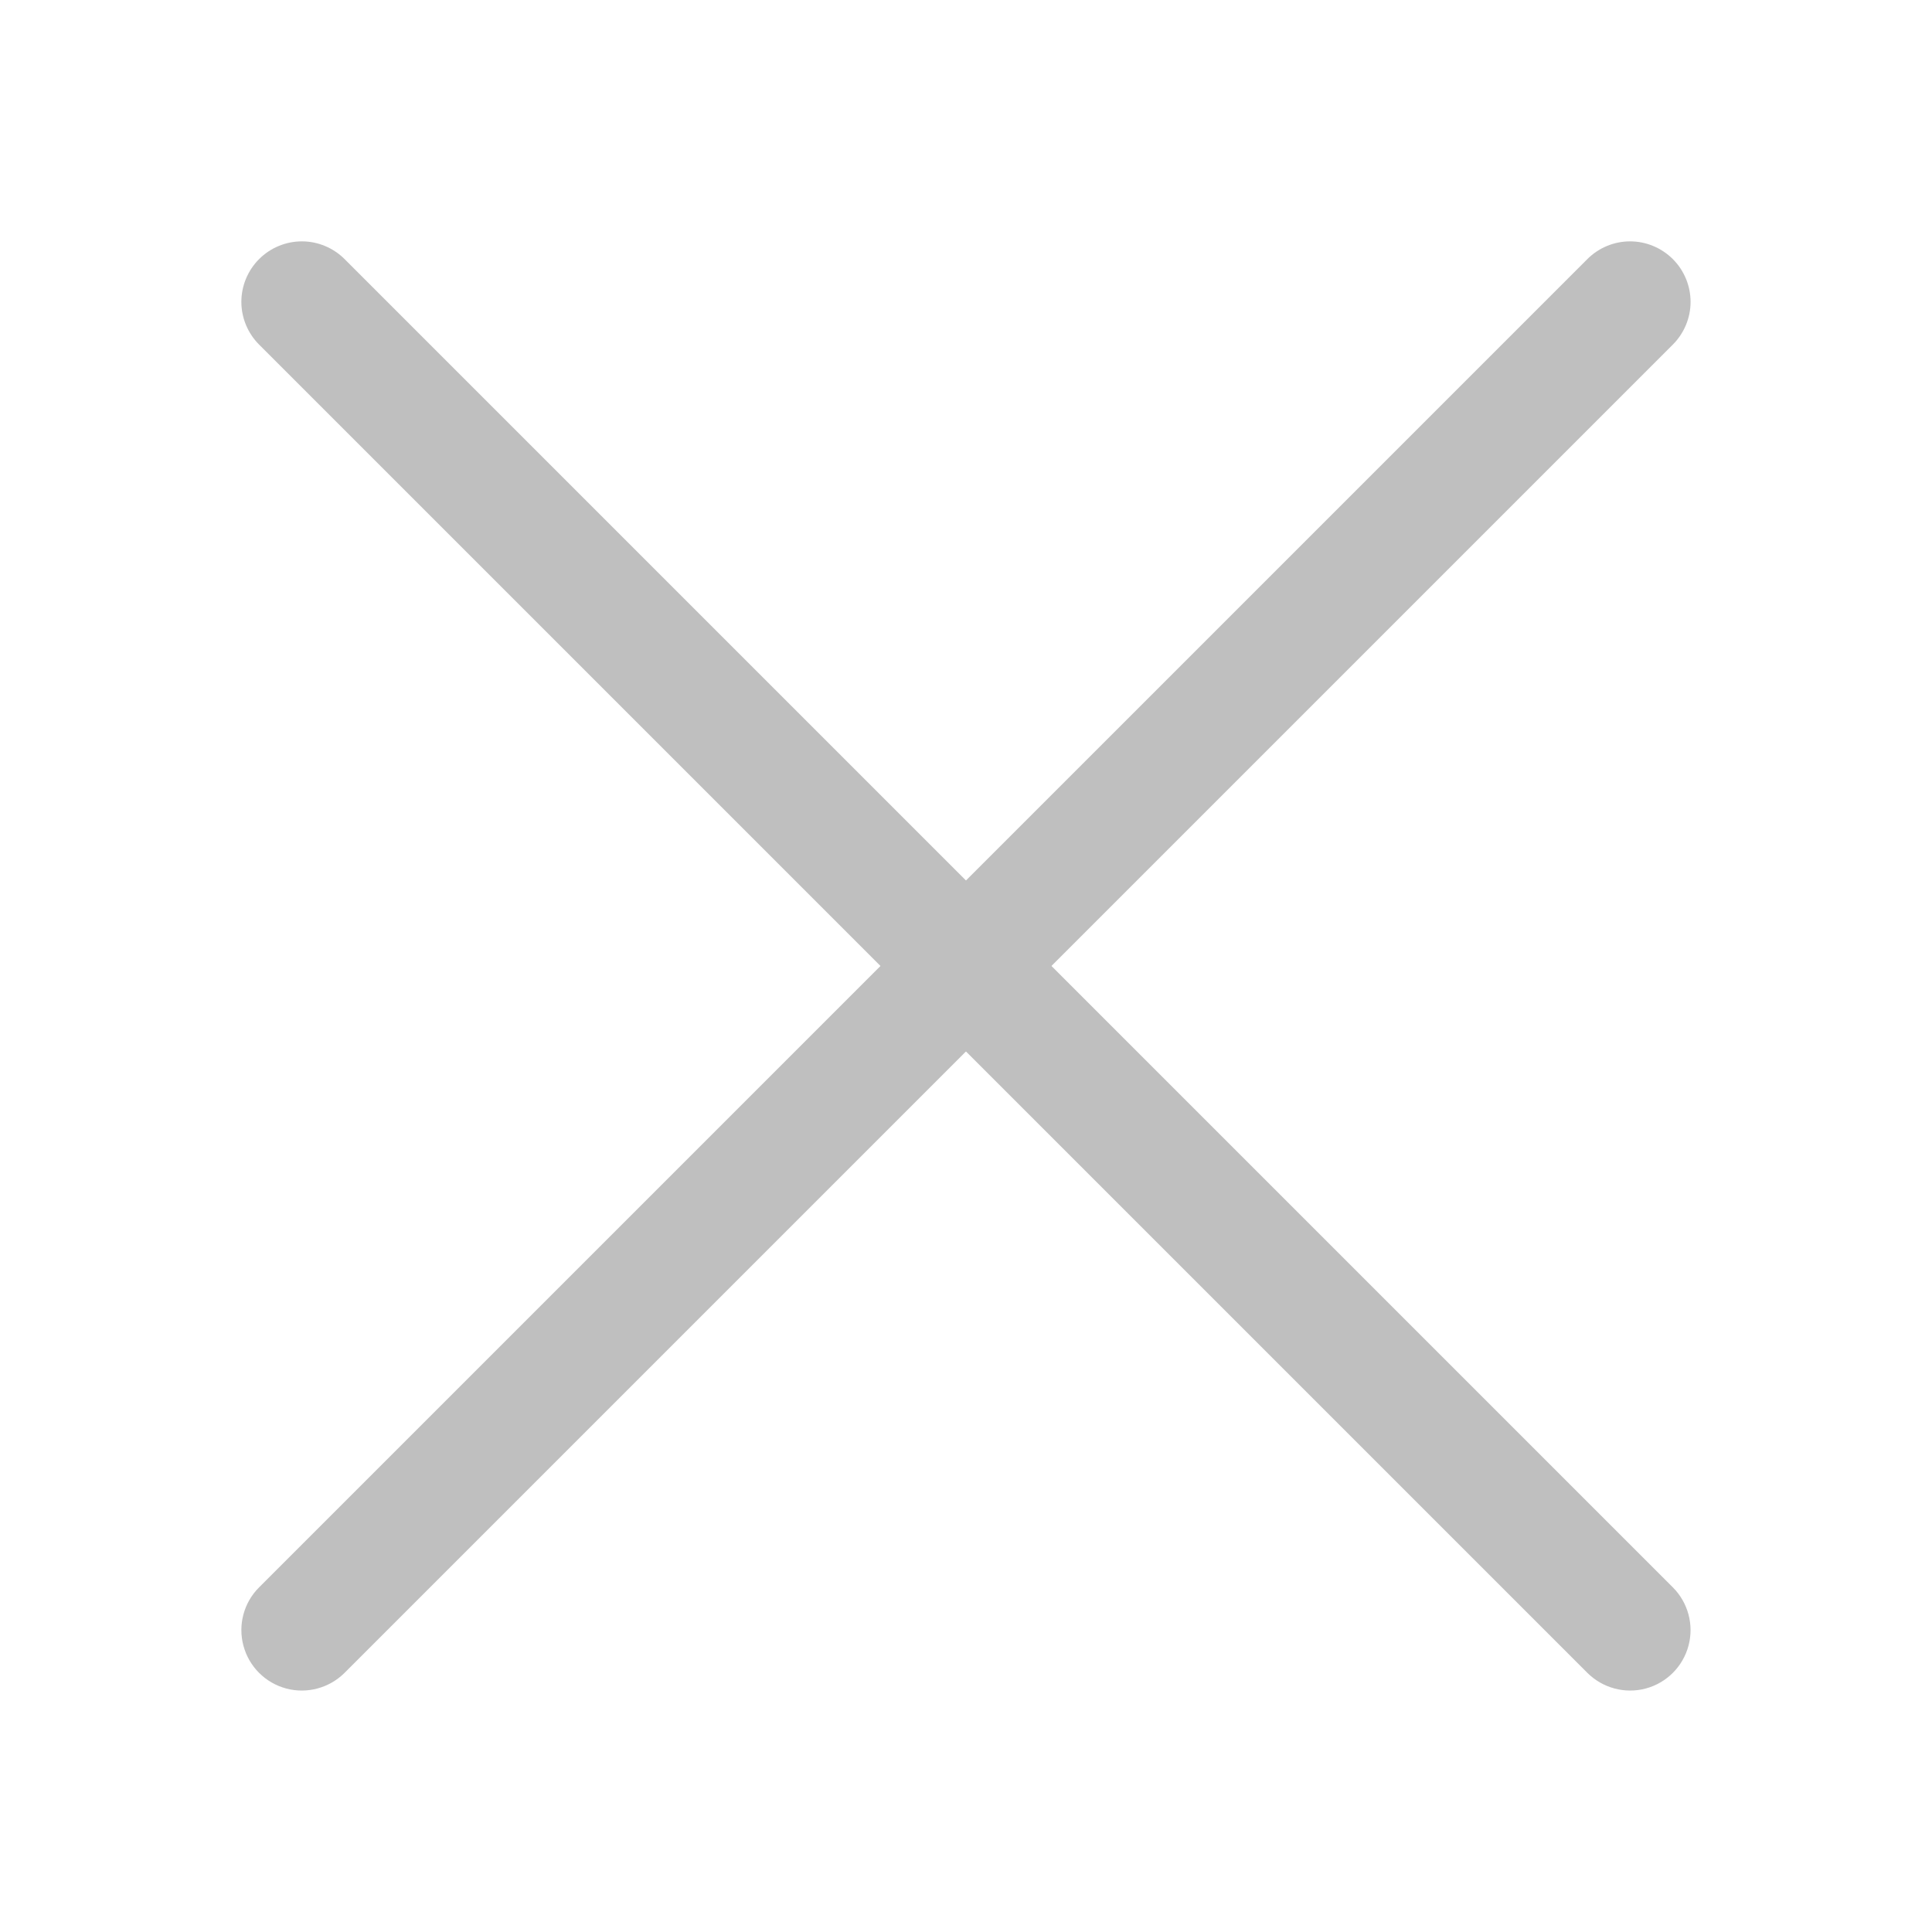
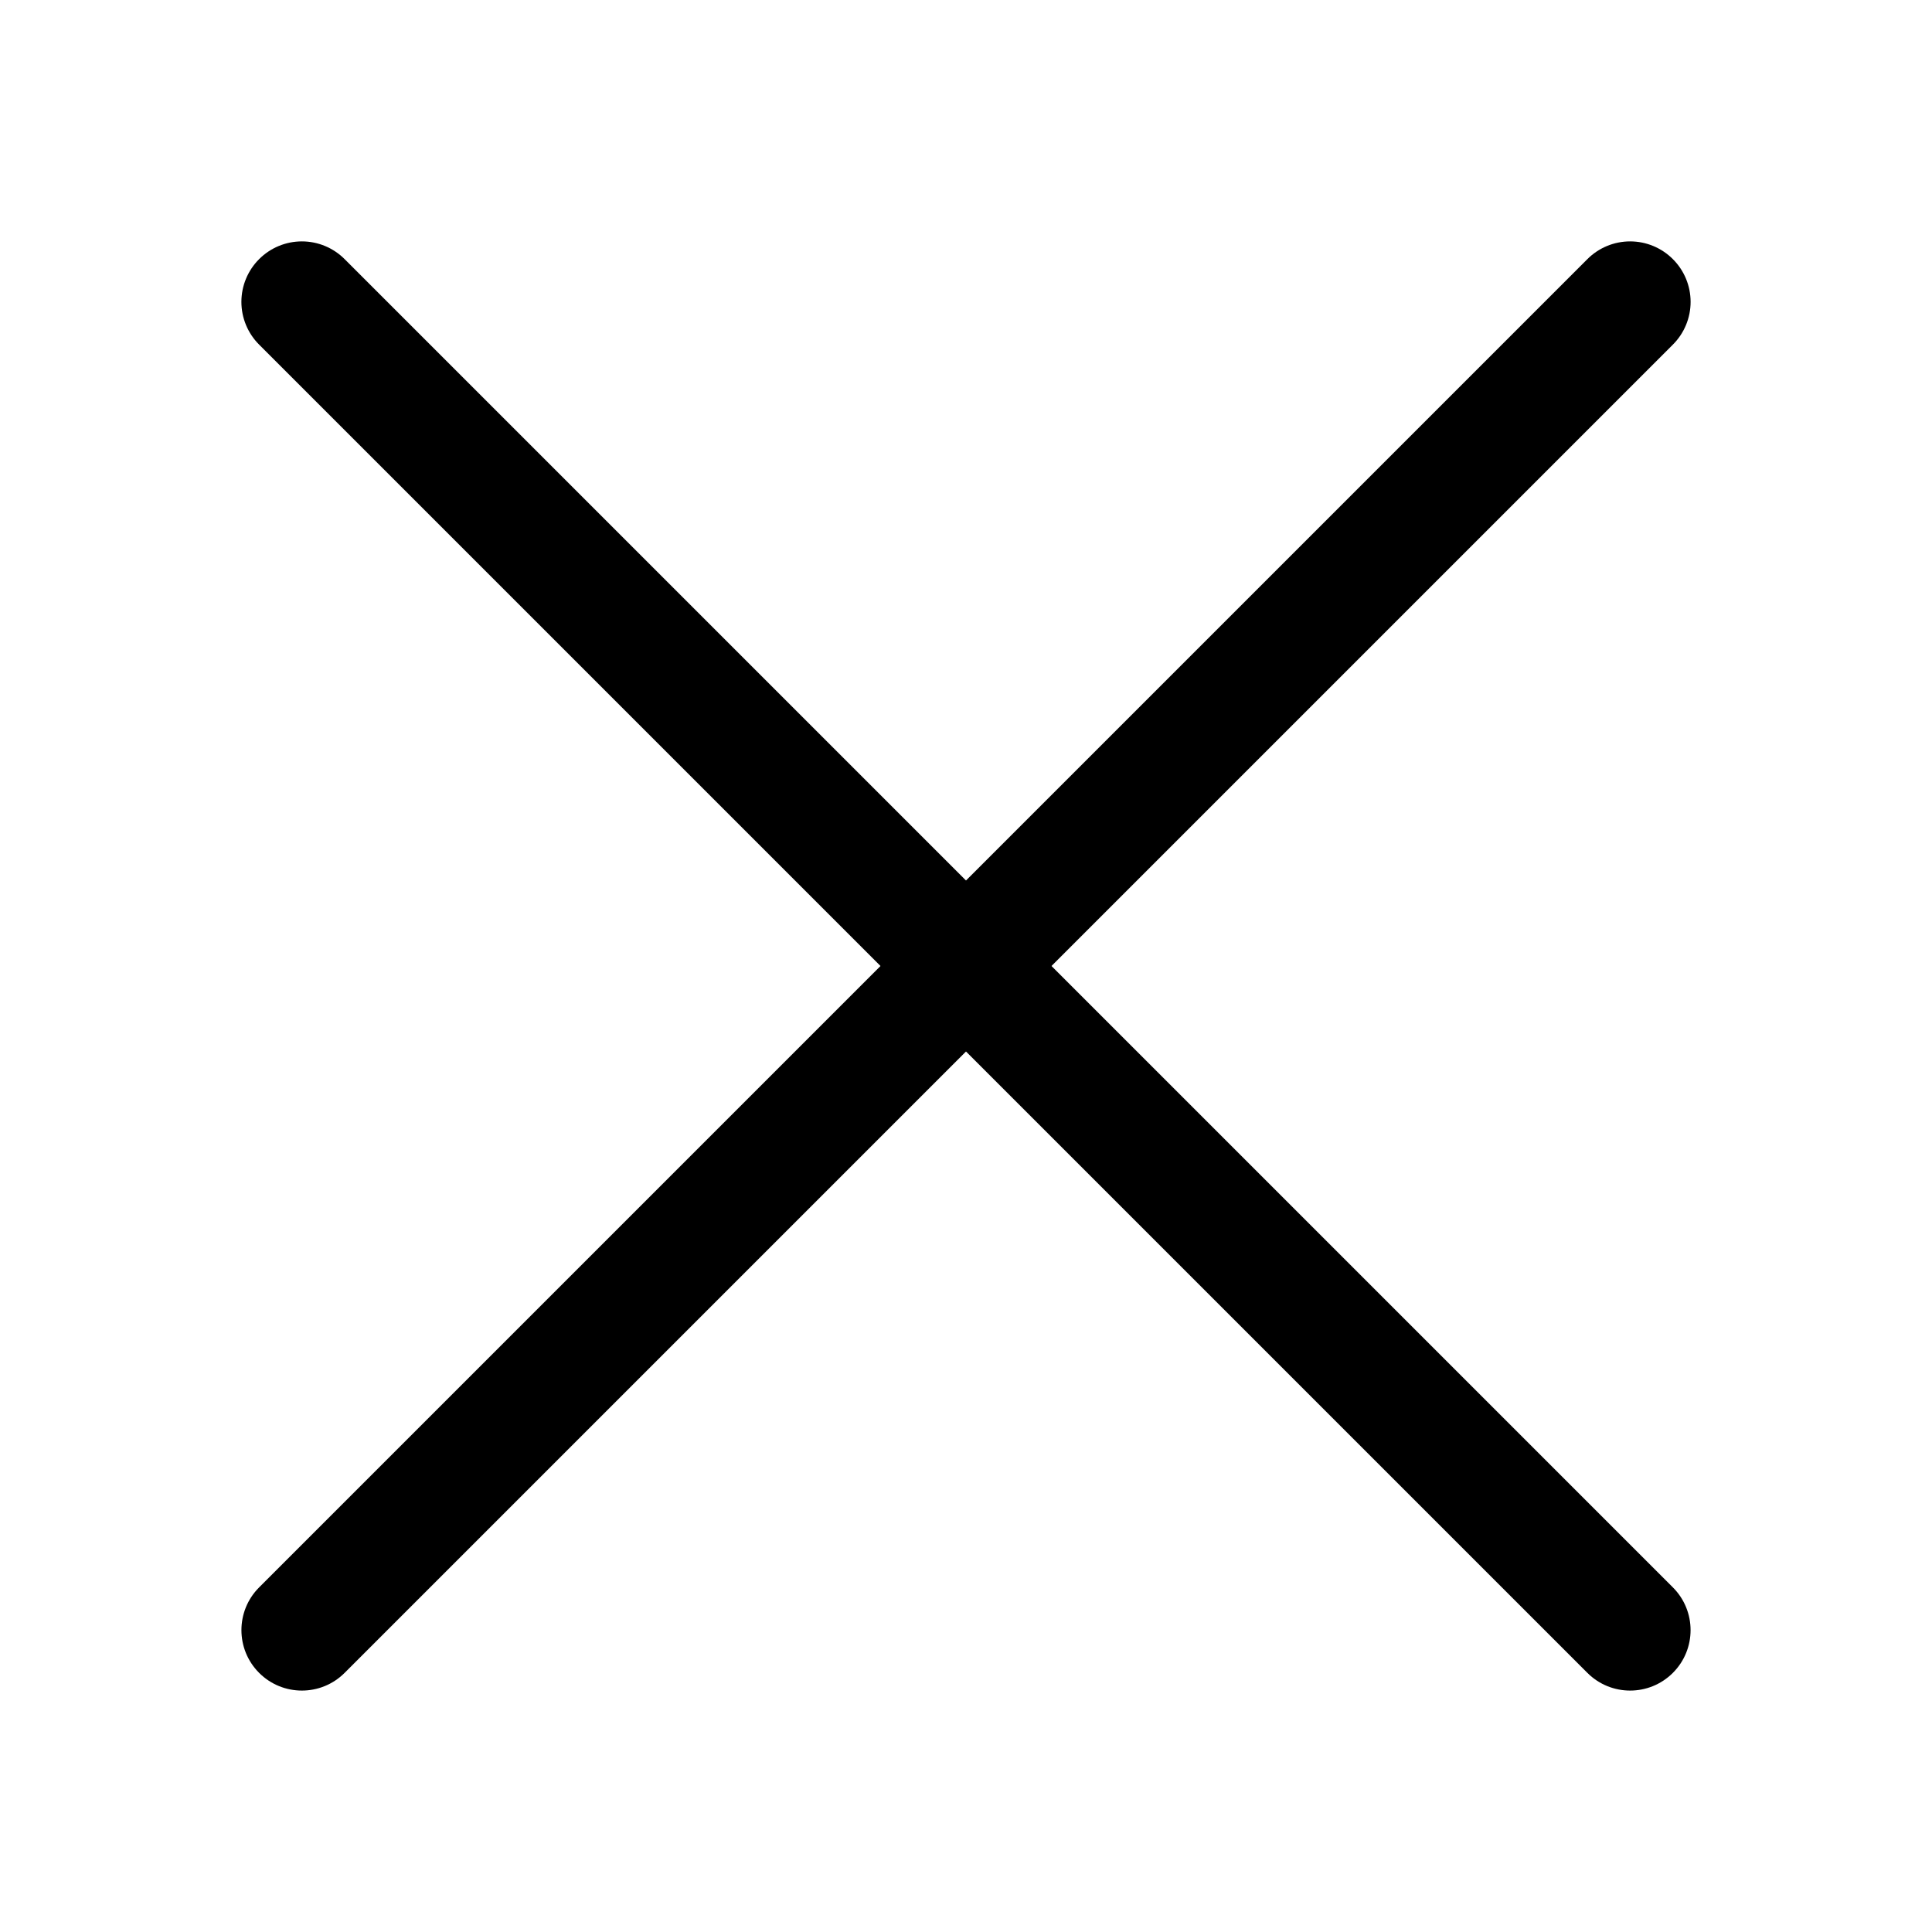
- <svg xmlns="http://www.w3.org/2000/svg" xmlns:xlink="http://www.w3.org/1999/xlink" width="28px" height="28px" viewBox="0 0 28 28" version="1.1">
-   <defs>
-     <filter id="filter_1">
-       <feColorMatrix in="SourceGraphic" type="matrix" values="0 0 0 0 0.522 0 0 0 0 0.522 0 0 0 0 0.522 0 0 0 1 0" />
-     </filter>
-     <path d="M0 0L28 0L28 28L0 28L0 0Z" id="path_1" />
-     <clipPath id="mask_1">
-       <use xlink:href="#path_1" />
-     </clipPath>
-   </defs>
-   <g id="x-lg" filter="url(#filter_1)">
-     <path d="M0 0L28 0L28 28L0 28L0 0Z" id="Background" fill="none" fill-rule="evenodd" stroke="none" />
-     <g clip-path="url(#mask_1)">
-       <path d="M24.244 3.755C24.408 3.919 24.501 4.142 24.501 4.375C24.501 4.607 24.408 4.83 24.244 4.994L4.994 24.244C4.772 24.465 4.45 24.552 4.147 24.471C3.845 24.39 3.609 24.154 3.528 23.851C3.447 23.549 3.533 23.226 3.755 23.005L23.005 3.755C23.169 3.591 23.392 3.498 23.624 3.498C23.857 3.498 24.079 3.591 24.244 3.755L24.244 3.755Z" id="Shape" fill="#000000" fill-rule="evenodd" stroke="none" />
-       <path d="M3.755 3.755C3.591 3.919 3.498 4.142 3.498 4.375C3.498 4.607 3.591 4.83 3.755 4.994L23.005 24.244C23.227 24.465 23.549 24.552 23.852 24.471C24.154 24.39 24.39 24.154 24.471 23.851C24.552 23.549 24.465 23.226 24.244 23.005L4.994 3.755C4.83 3.591 4.607 3.498 4.375 3.498C4.142 3.498 3.919 3.591 3.755 3.755L3.755 3.755Z" id="Shape" fill="#000000" fill-rule="evenodd" stroke="none" />
-     </g>
-   </g>
+ <svg xmlns="http://www.w3.org/2000/svg" width="16" height="16" fill="currentColor" class="bi bi-x-lg" viewBox="0 0 16 16">
+   <path fill-rule="evenodd" d="M13.854 2.146a.5.5 0 0 1 0 .708l-11 11a.5.5 0 0 1-.708-.708l11-11a.5.5 0 0 1 .708 0Z" />
+   <path fill-rule="evenodd" d="M2.146 2.146a.5.5 0 0 0 0 .708l11 11a.5.5 0 0 0 .708-.708l-11-11a.5.5 0 0 0-.708 0Z" />
</svg>
